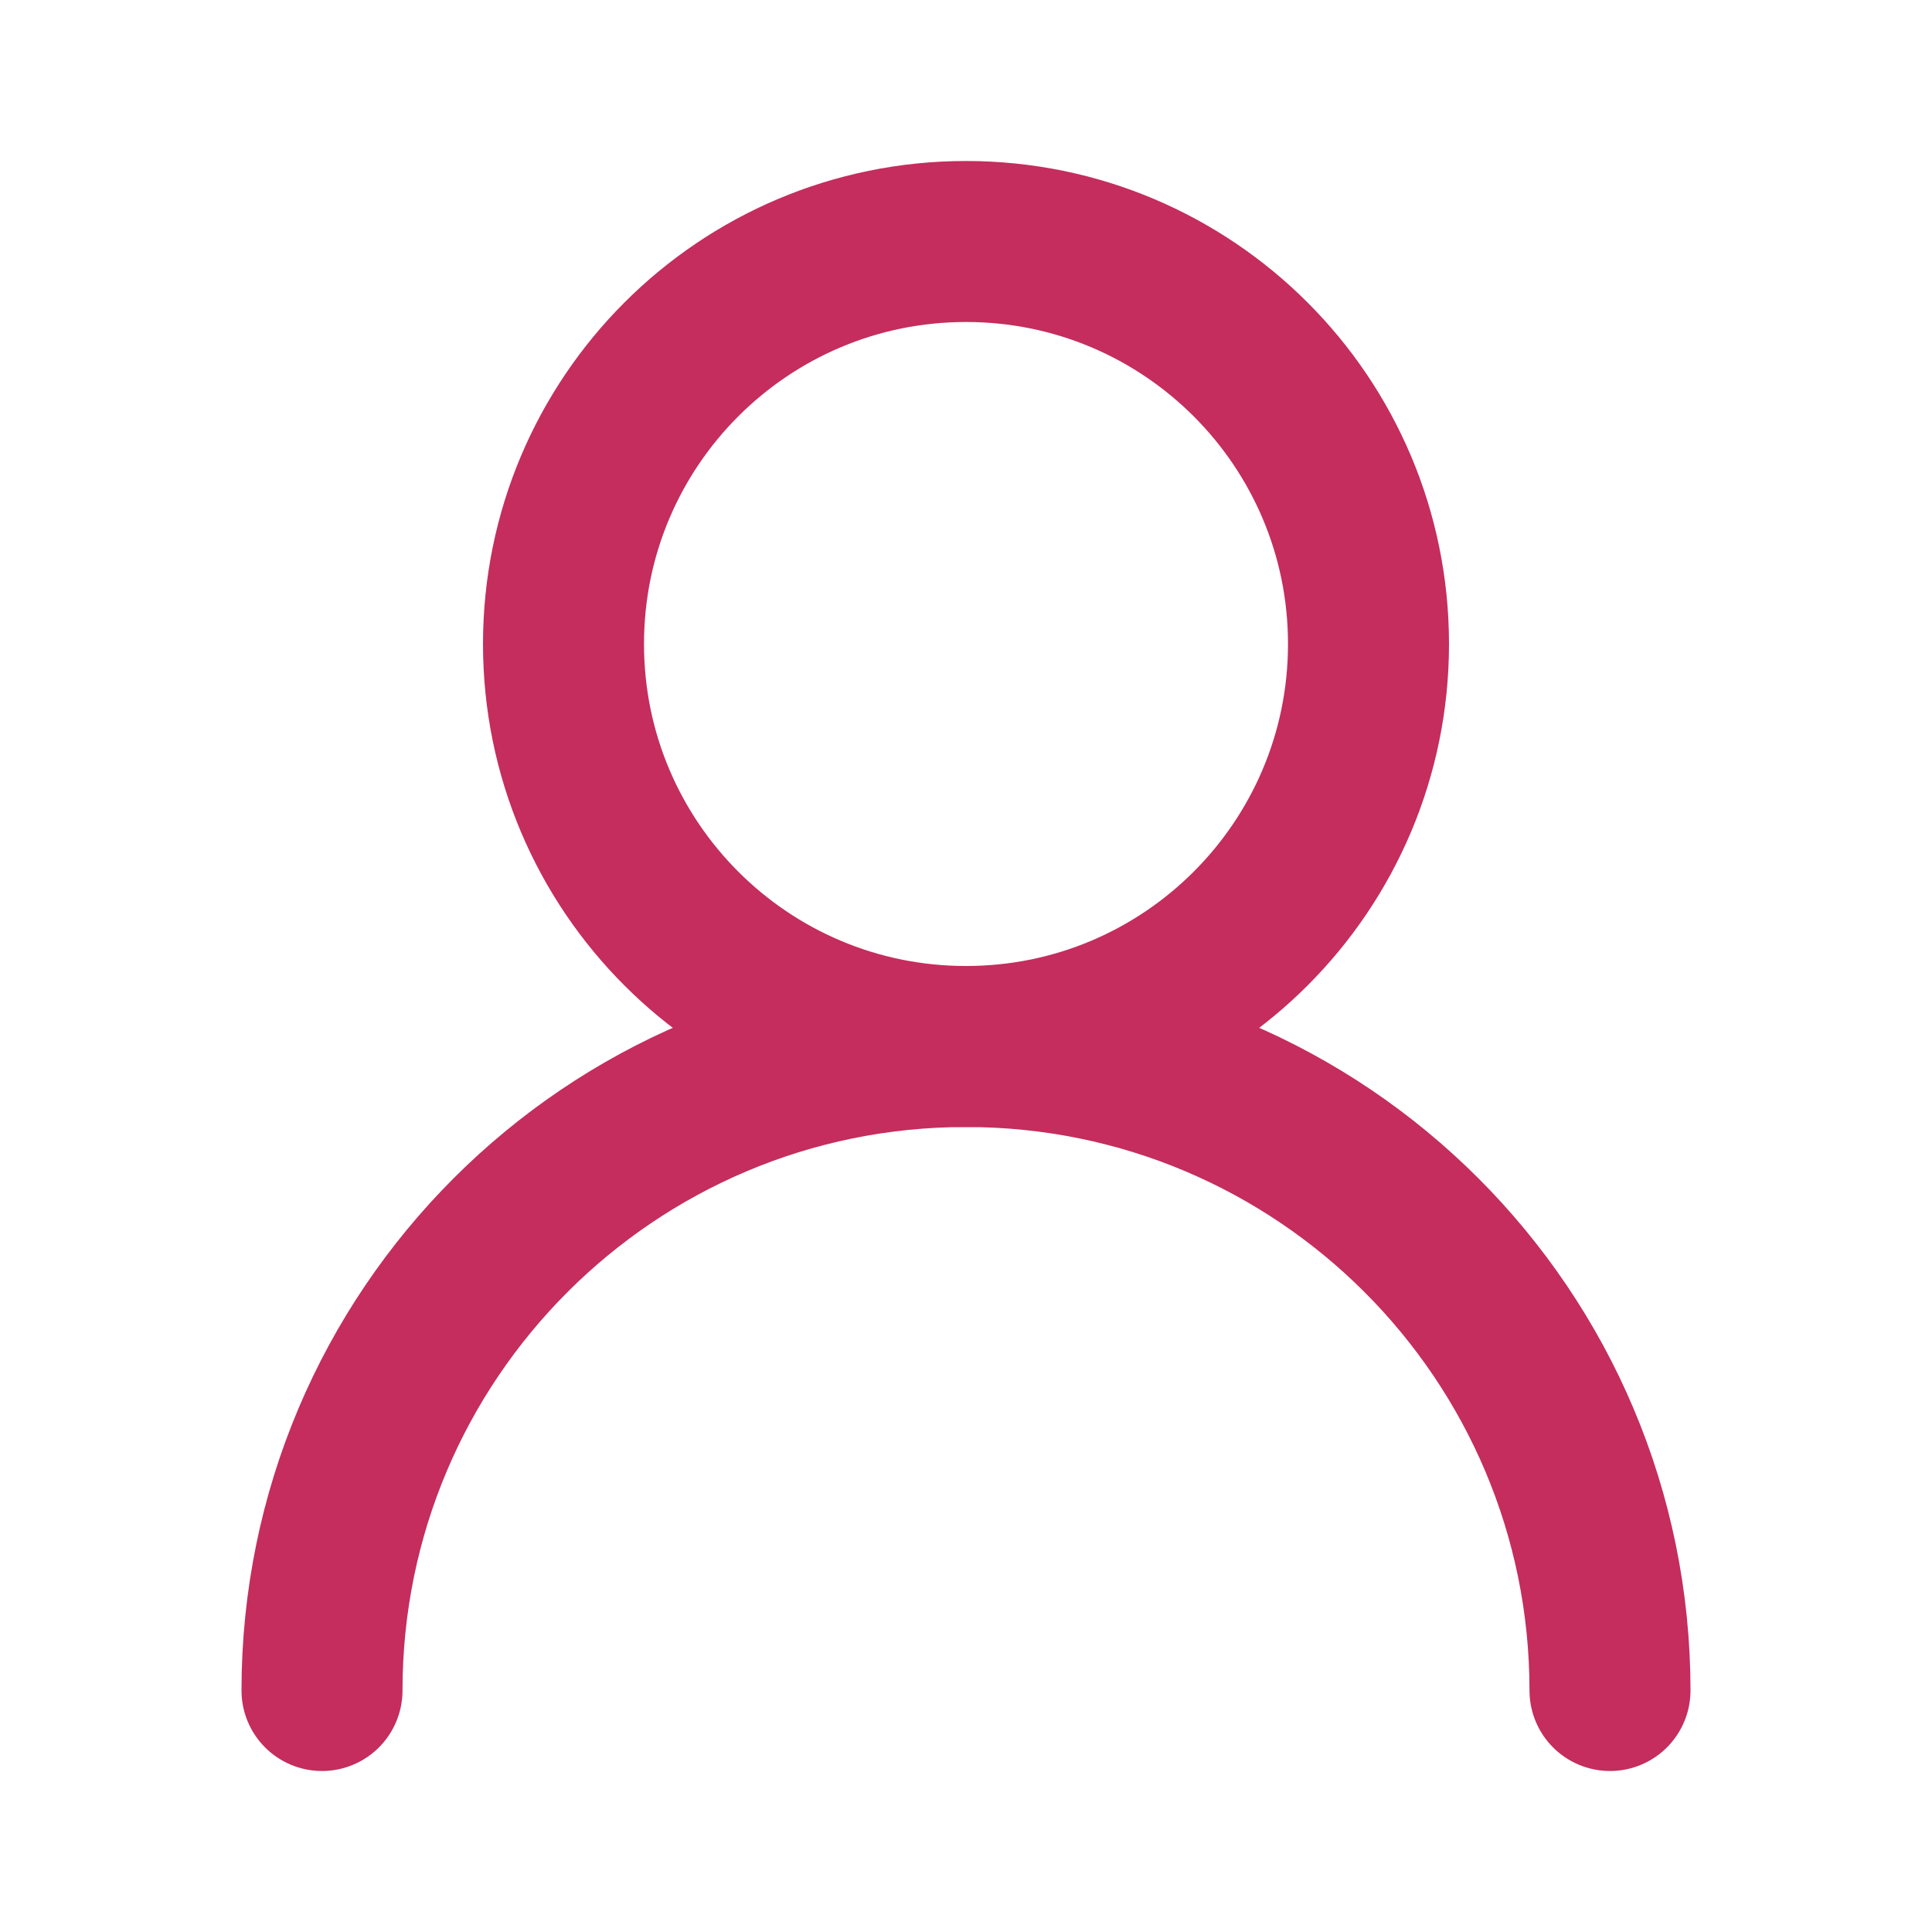
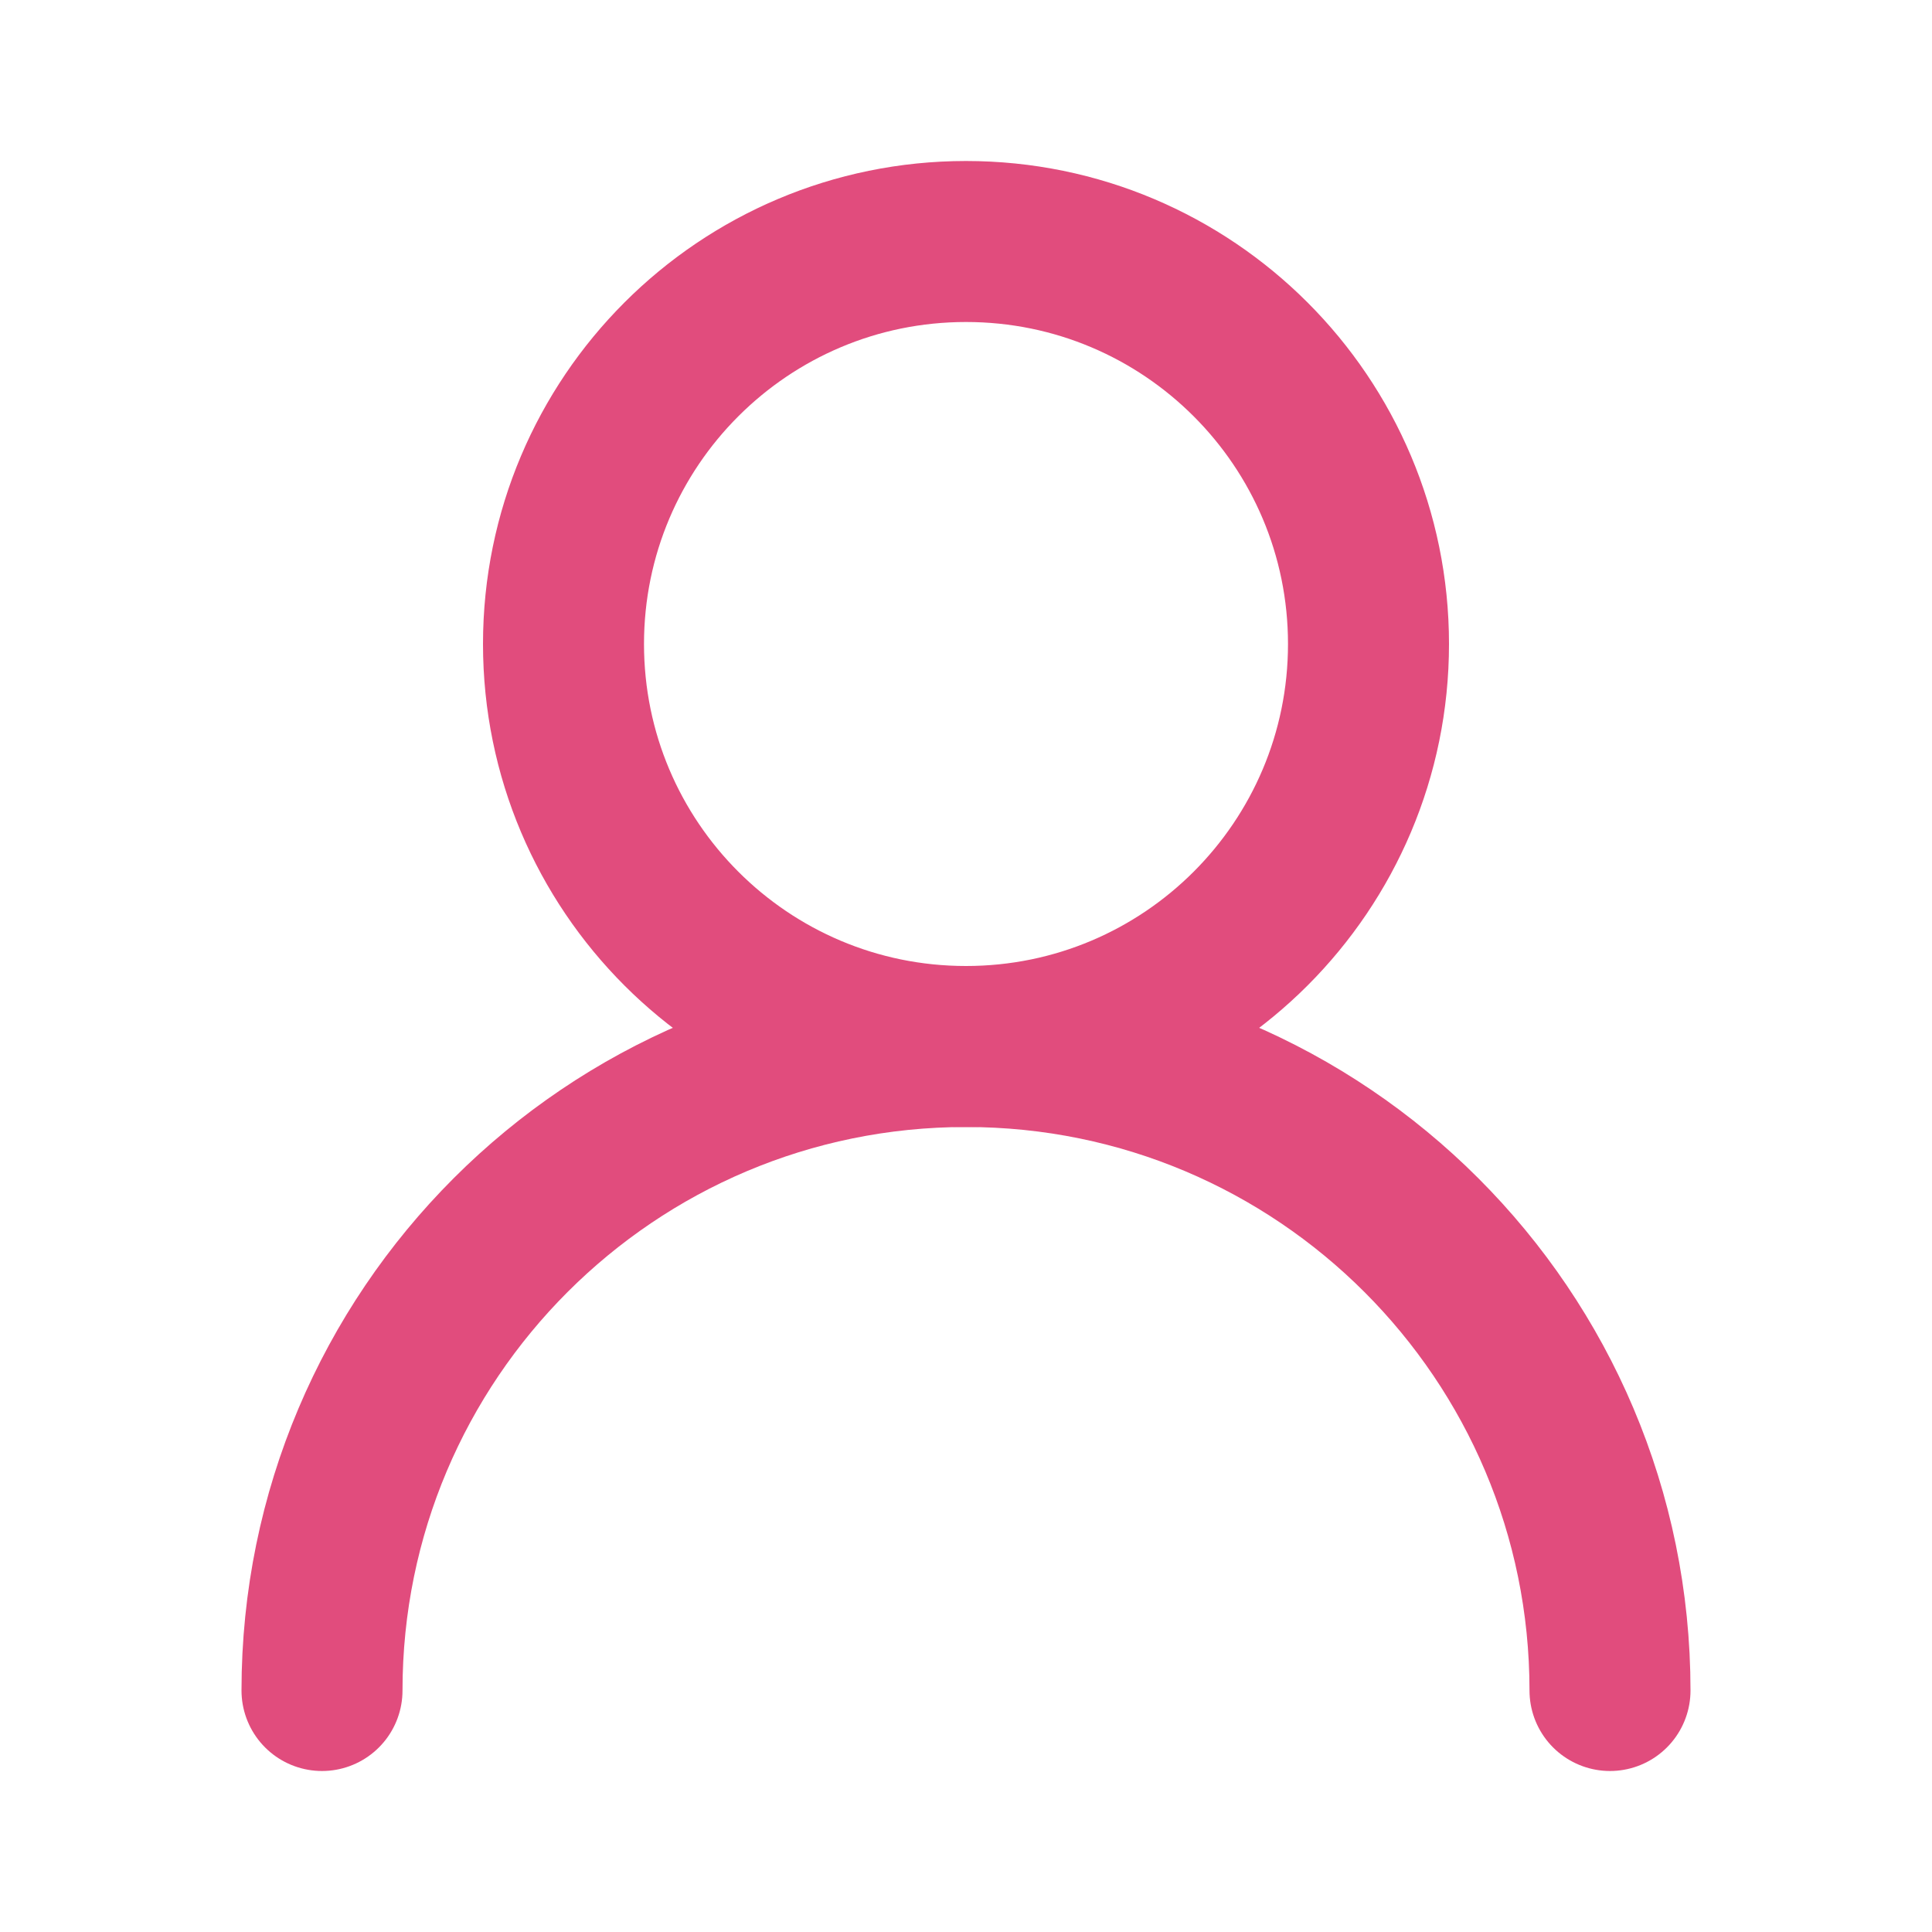
- <svg xmlns="http://www.w3.org/2000/svg" class="lucide lucide-user-round" width="24" height="24" viewBox="0 0 24 24" fill="none" stroke="#C42D5D" stroke-width="2" stroke-linecap="round" stroke-linejoin="round">
+ <svg xmlns="http://www.w3.org/2000/svg" class="lucide lucide-user-round" width="24" height="24" viewBox="0 0 24 24" fill="none" stroke="#E14C7D" stroke-width="2" stroke-linecap="round" stroke-linejoin="round">
  <circle cx="12" cy="8" r="5" />
  <path d="M20 21a8 8 0 0 0-16 0" />
</svg>
